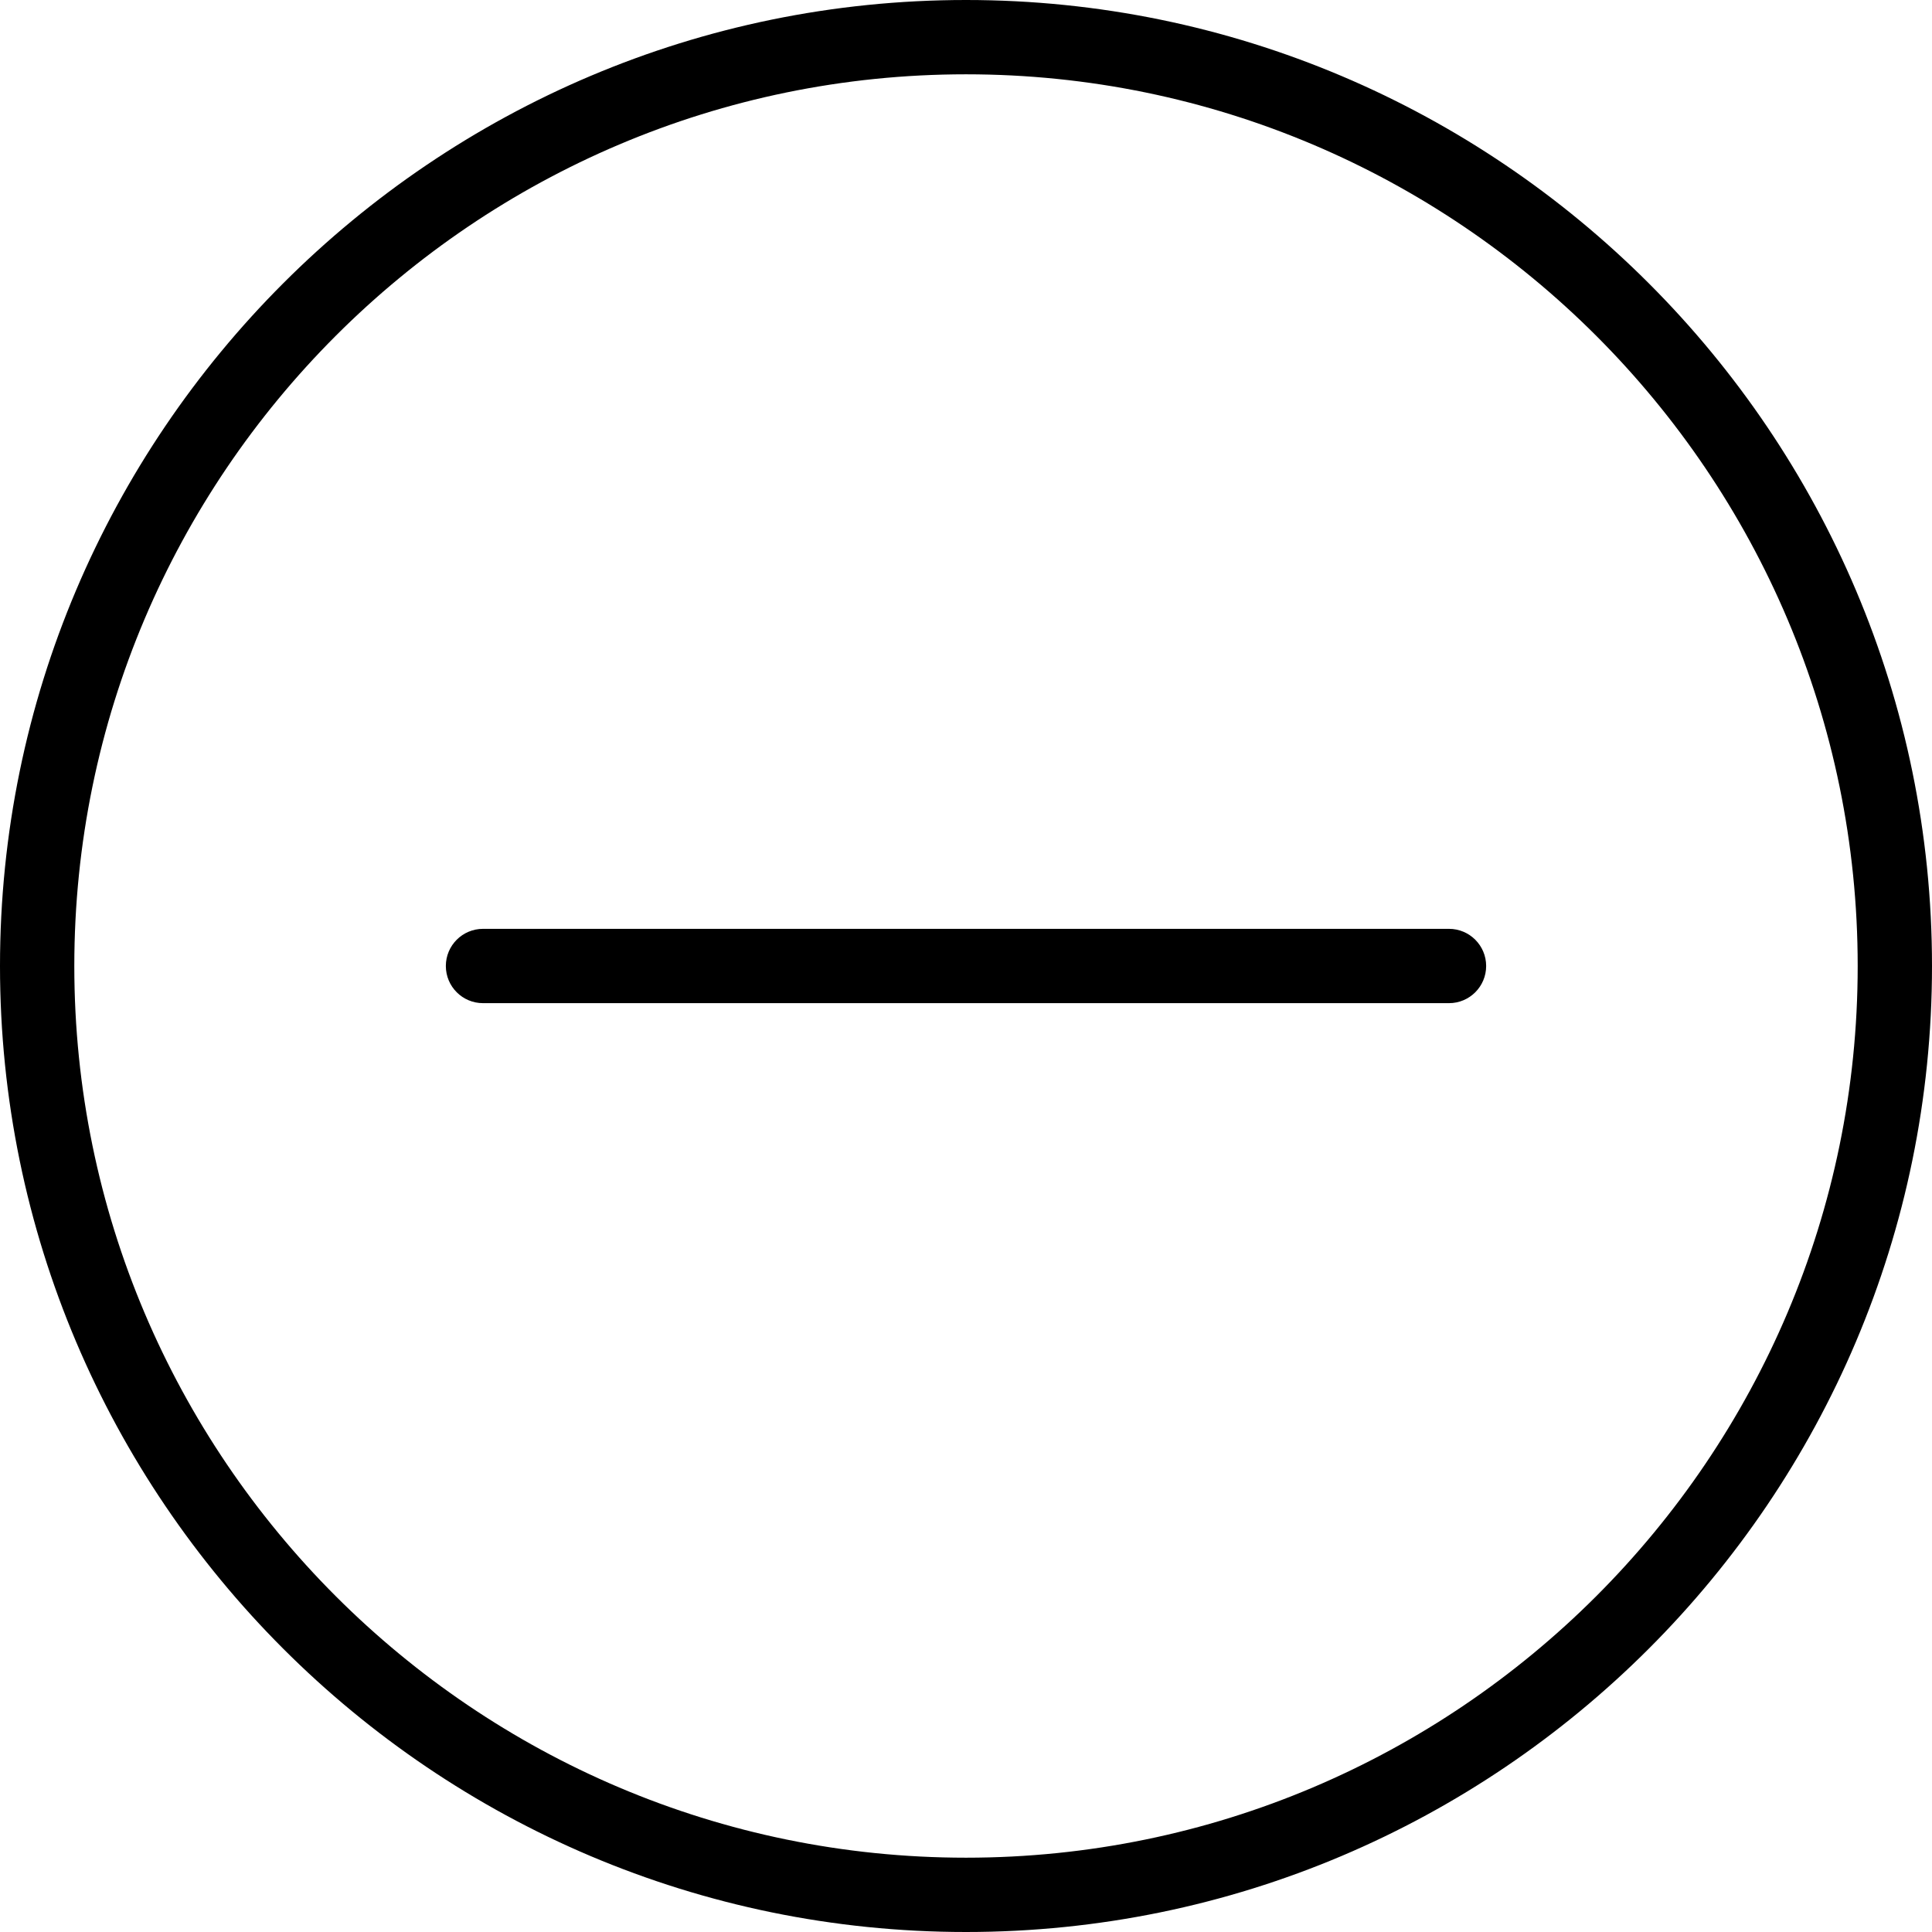
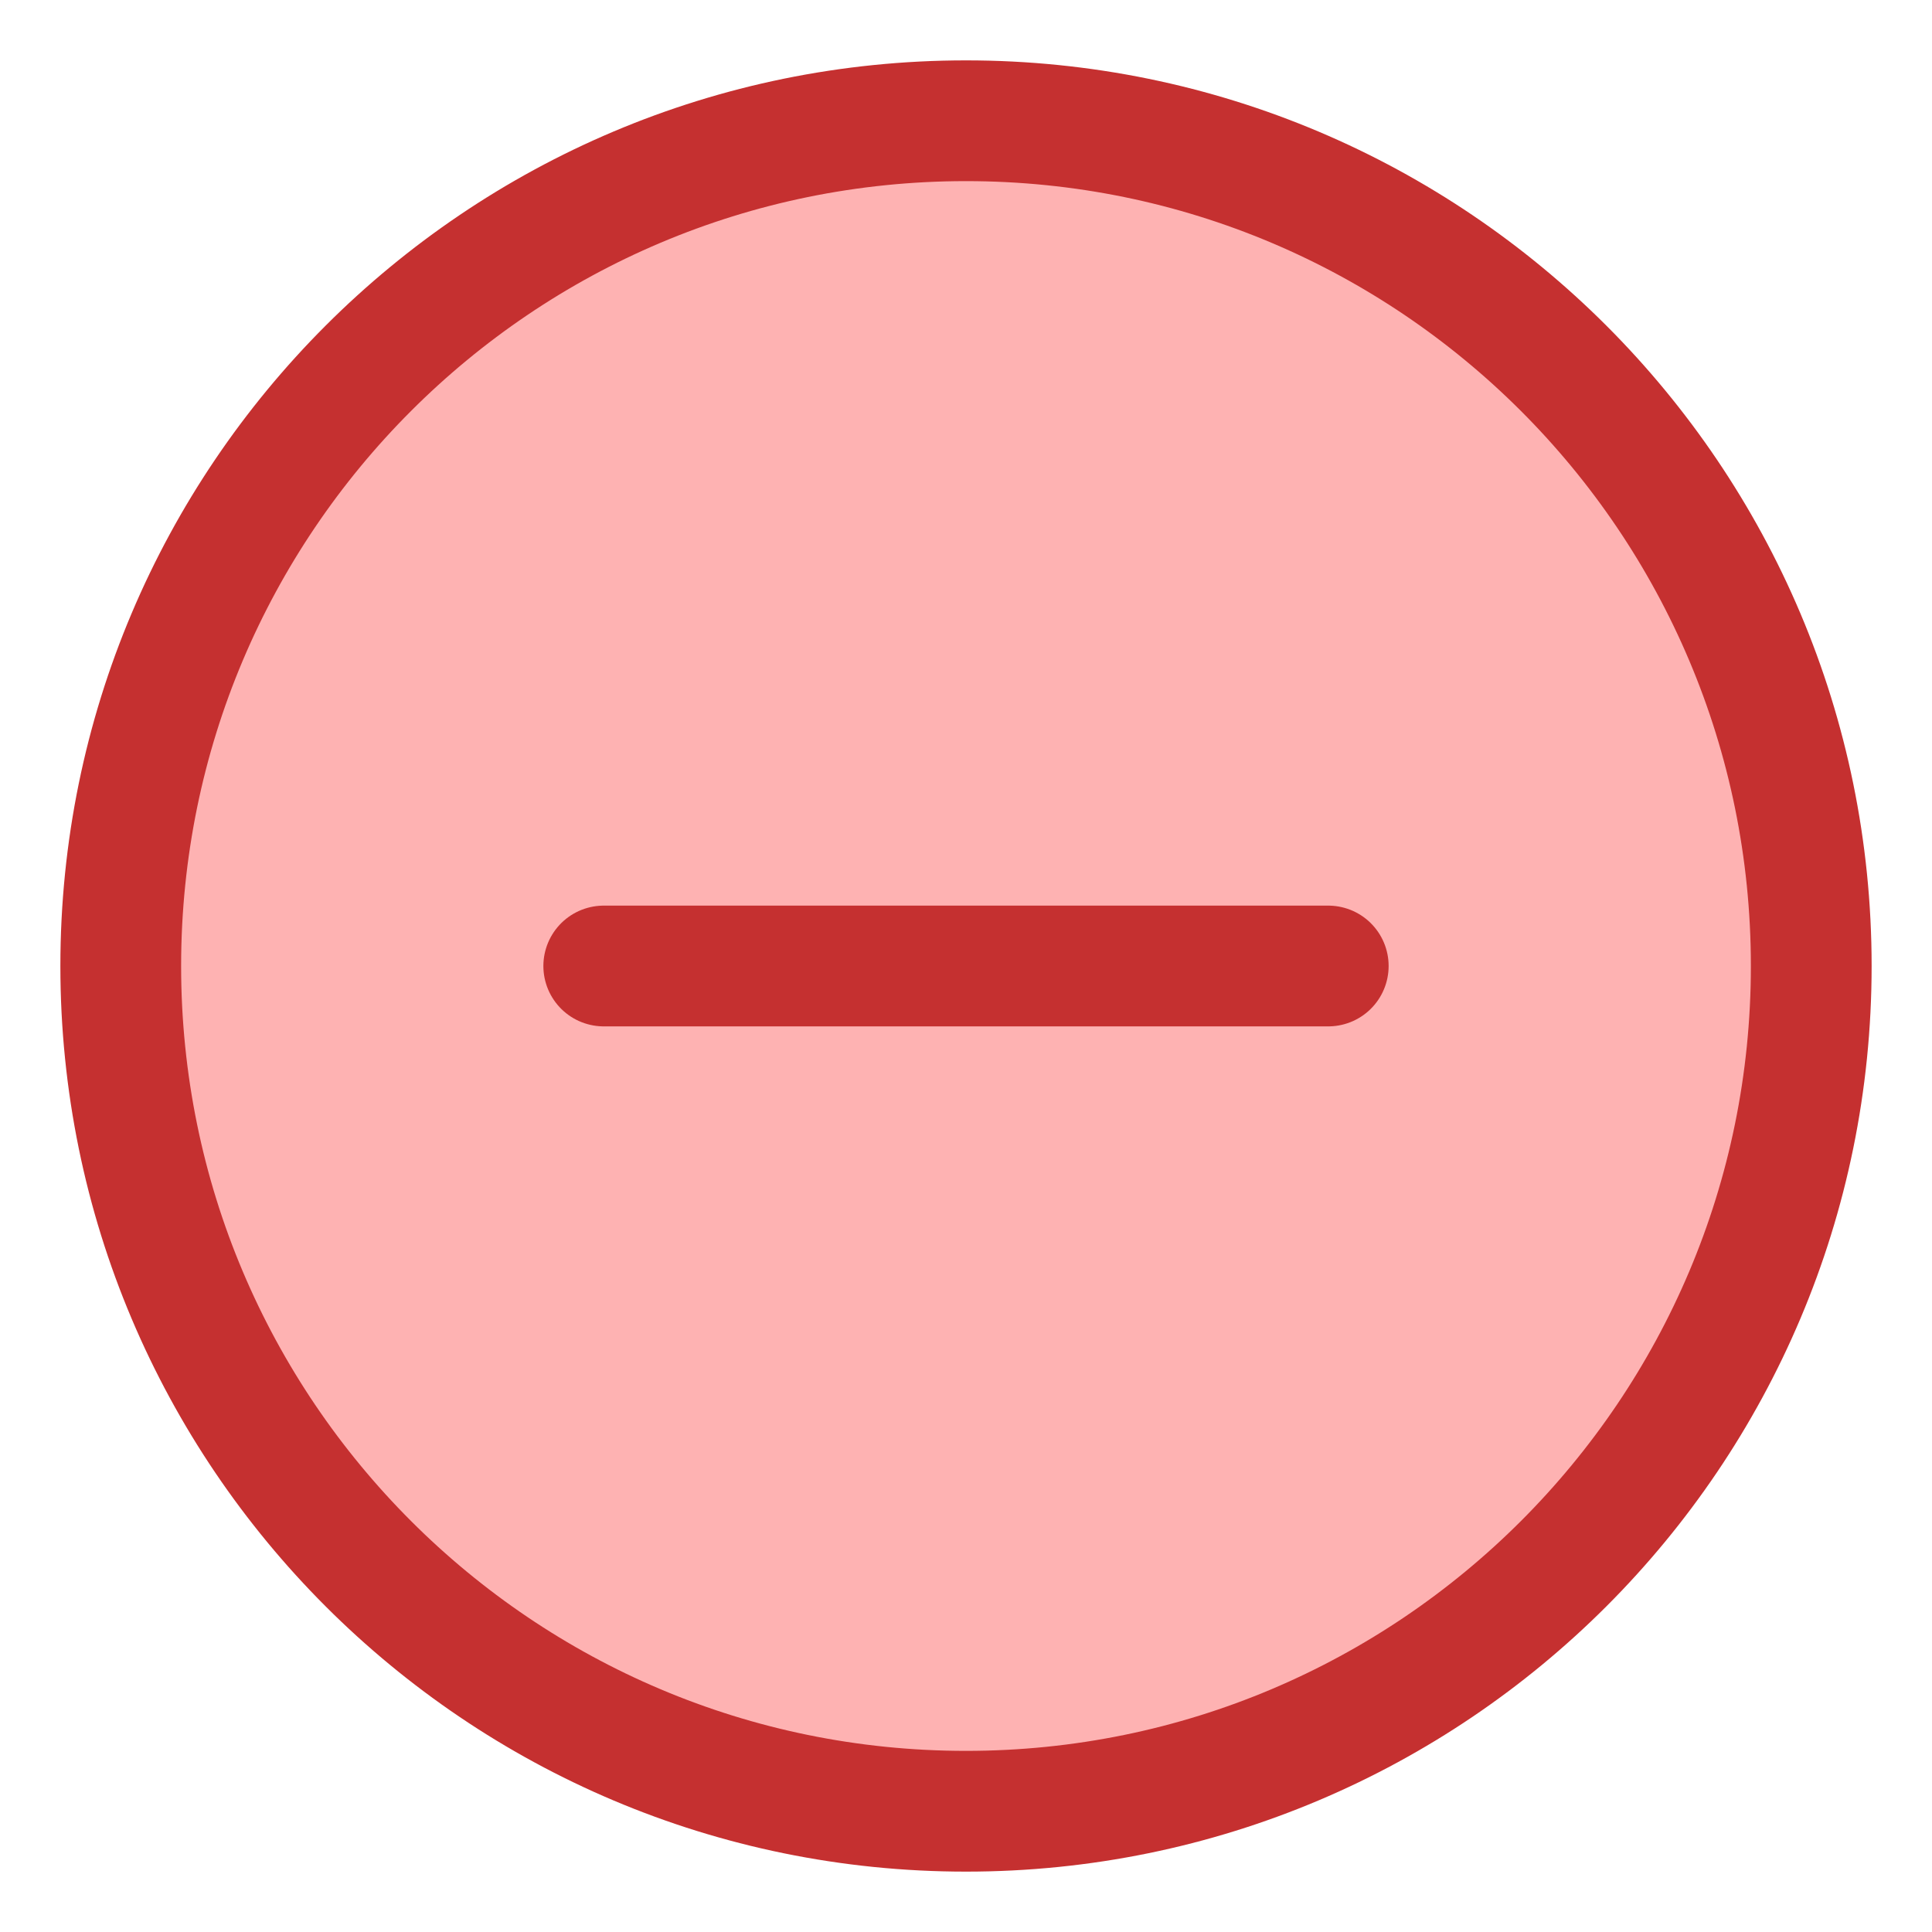
- <svg xmlns="http://www.w3.org/2000/svg" version="1.1" id="Capa_1" x="0px" y="0px" viewBox="0 0 52 52" style="enable-background:new 0 0 52 52;" xml:space="preserve">
-   <g>
-     <path d="M26,0C11.664,0,0,11.663,0,26s11.664,26,26,26s26-11.663,26-26S40.336,0,26,0z M26,50C12.767,50,2,39.233,2,26   S12.767,2,26,2s24,10.767,24,24S39.233,50,26,50z" />
-     <path d="M39,25H13c-0.552,0-1,0.447-1,1s0.448,1,1,1h26c0.552,0,1-0.447,1-1S39.552,25,39,25z" />
-   </g>
-   <g>
- </g>
-   <g>
- </g>
-   <g>
- </g>
-   <g>
- </g>
-   <g>
- </g>
-   <g>
- </g>
-   <g>
- </g>
-   <g>
- </g>
-   <g>
- </g>
-   <g>
- </g>
-   <g>
- </g>
-   <g>
- </g>
-   <g>
- </g>
-   <g>
- </g>
-   <g>
- </g>
+ <svg xmlns="http://www.w3.org/2000/svg" width="64" height="64" viewBox="0 0 64 64">
+   <circle cx="32" cy="32" r="28" fill="#FEB2B2" stroke="#C53030" stroke-width="4" />
+   <line x1="20" y1="32" x2="44" y2="32" stroke="#C53030" stroke-width="4" stroke-linecap="round" />
</svg>
